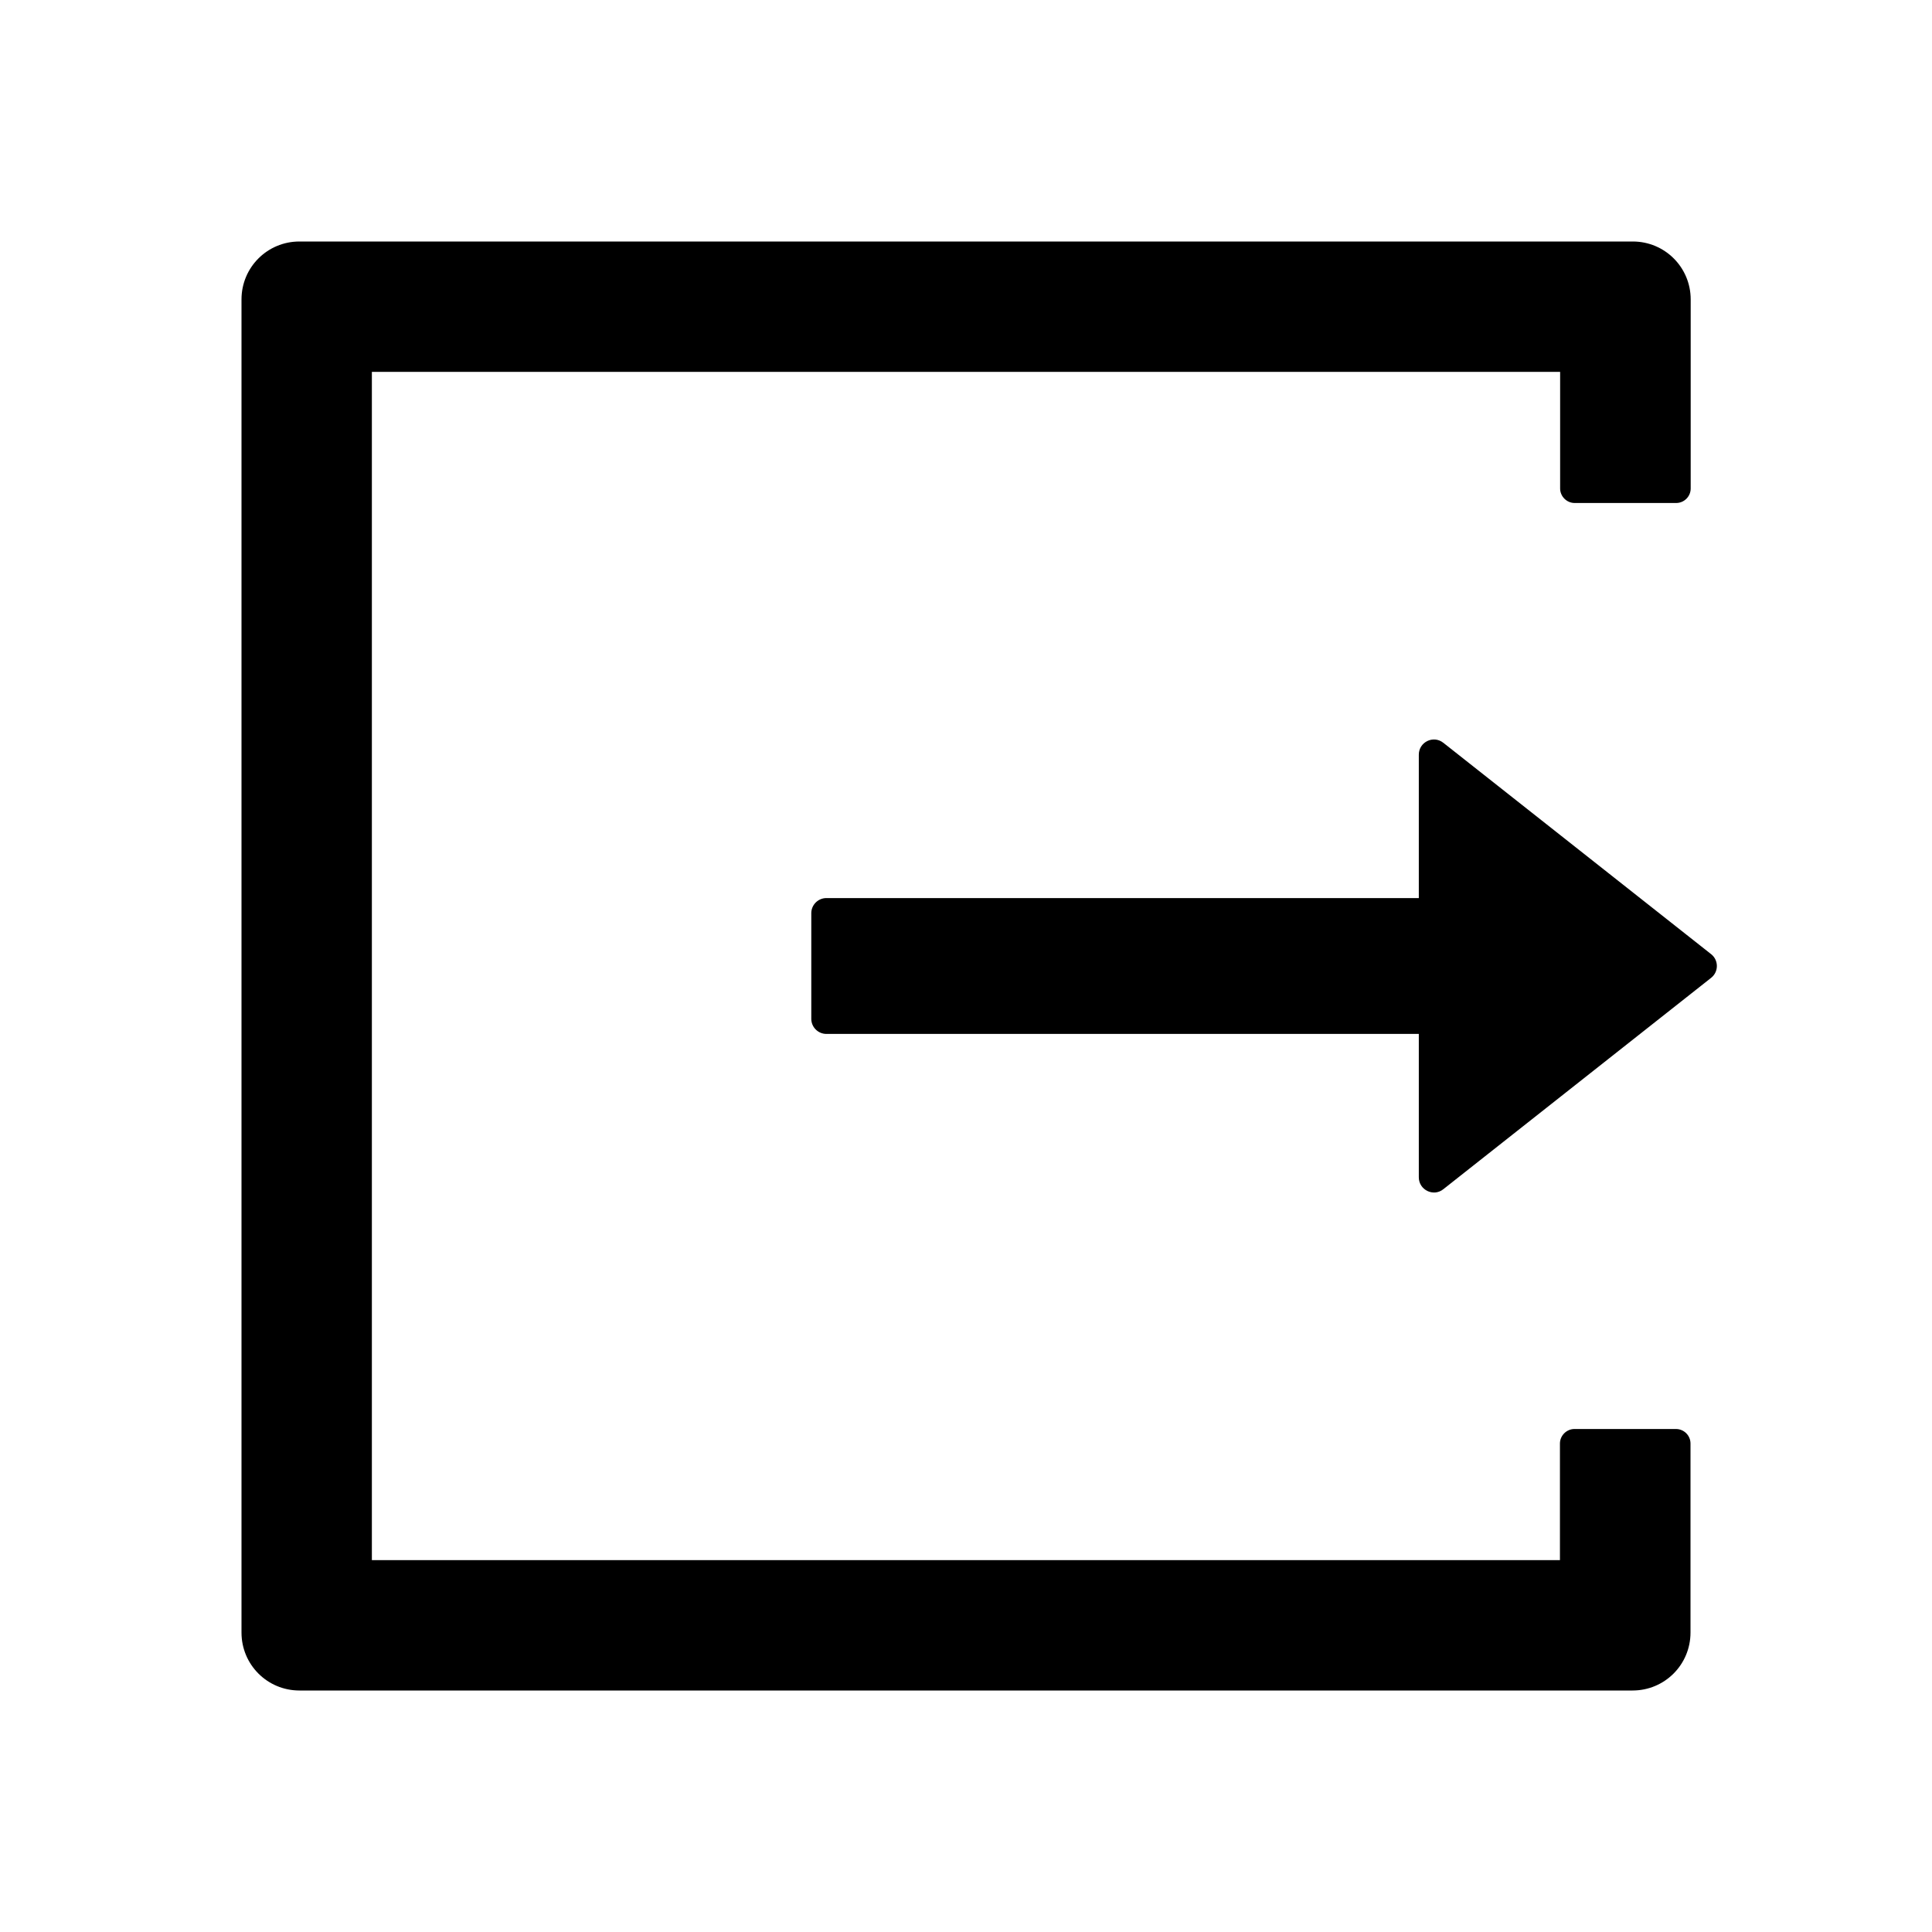
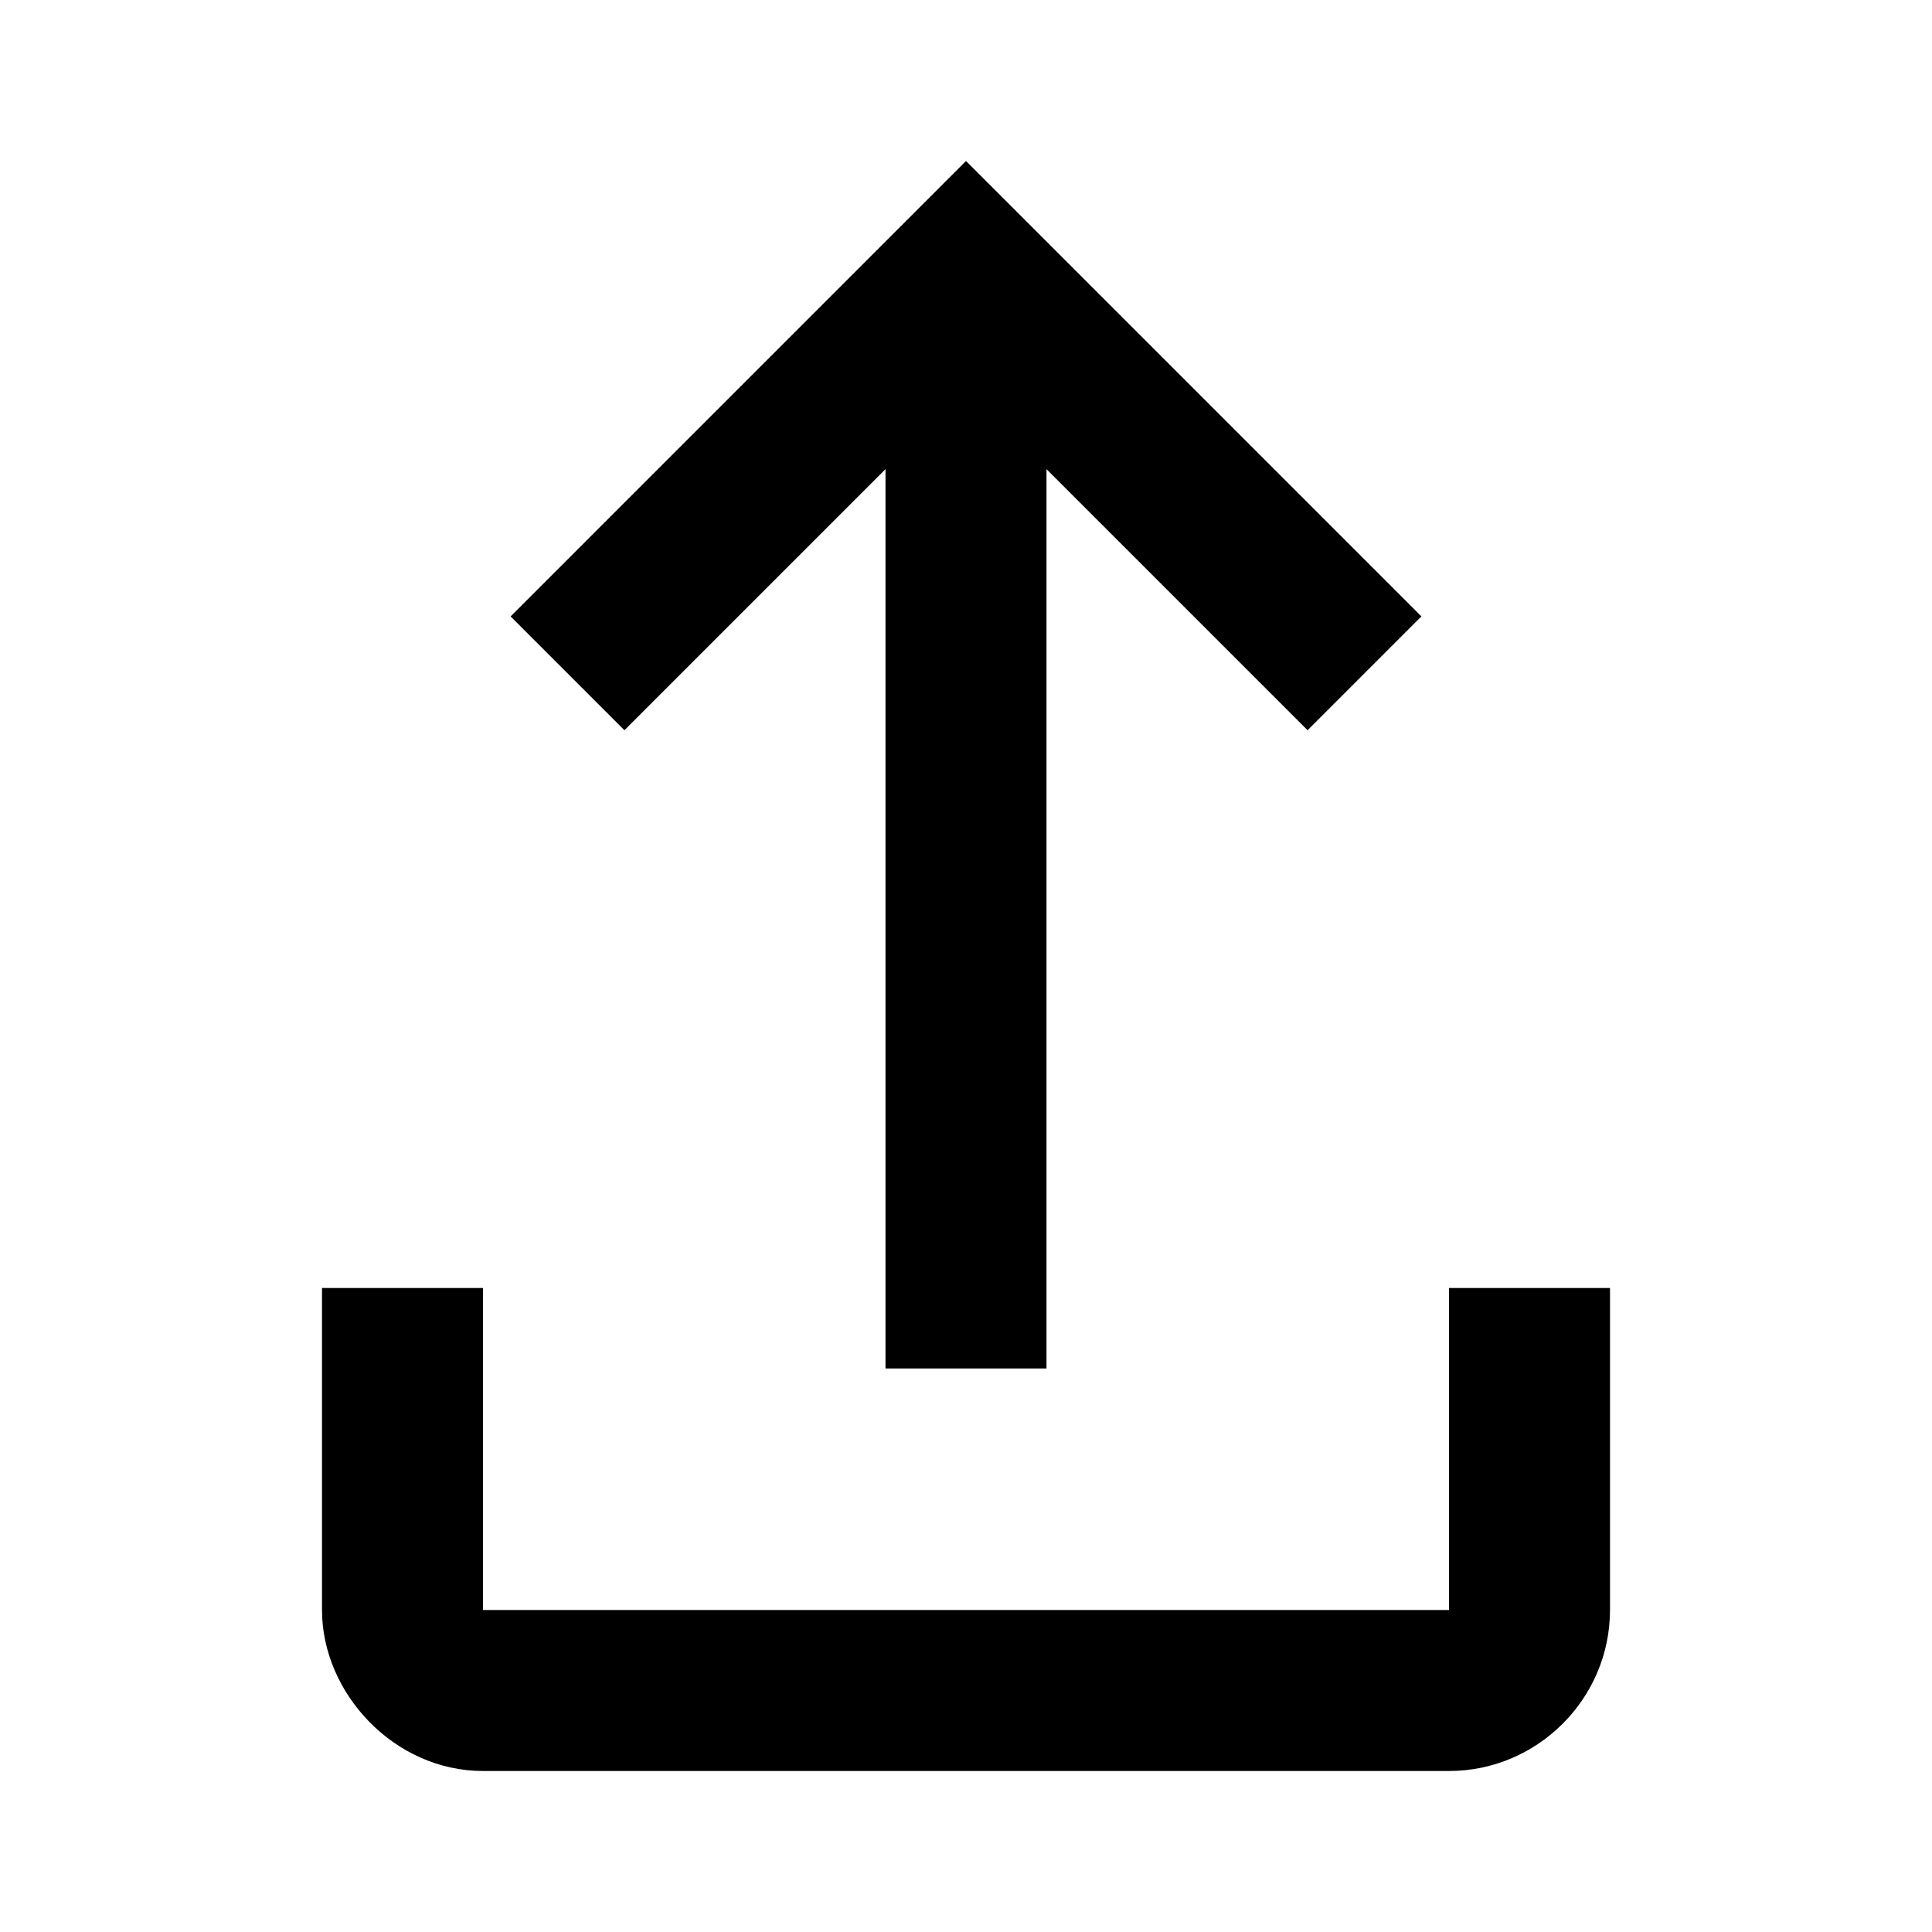
- <svg xmlns="http://www.w3.org/2000/svg" t="1673602030399" class="icon" viewBox="0 0 1024 1024" version="1.1" p-id="15458" width="200" height="200">
-   <path d="M888.3 757.4h-53.8c-4.2 0-7.7 3.5-7.7 7.7v61.8H197.1V197.1h629.8v61.8c0 4.2 3.5 7.7 7.7 7.7h53.8c4.2 0 7.7-3.4 7.7-7.7V158.7c0-17-13.7-30.7-30.7-30.7H158.7c-17 0-30.7 13.7-30.7 30.7v706.6c0 17 13.7 30.7 30.7 30.7h706.6c17 0 30.7-13.7 30.7-30.7V765.1c0-4.3-3.5-7.7-7.7-7.7z" p-id="15459" />
-   <path d="M906.9 505.7L765 393.7c-5.3-4.2-13-0.4-13 6.3v76H438c-4.4 0-8 3.6-8 8v56c0 4.4 3.6 8 8 8h314v76c0 6.7 7.8 10.5 13 6.3l141.9-112c4.1-3.2 4.1-9.4 0-12.6z" p-id="15460" />
+ <svg xmlns="http://www.w3.org/2000/svg" t="1734934387553" class="icon" viewBox="0 0 1024 1024" version="1.1" p-id="2776" width="200" height="200">
+   <path d="M554.667 248.661V725.333h-85.333V248.661L330.965 387.029 270.635 326.699 512 85.333l241.365 241.365-60.331 60.331L554.667 248.661zM170.667 682.667h85.333v170.667h512v-170.667h85.333v170.667c0 46.933-38.4 85.333-85.333 85.333H256c-46.933 0-85.333-41.088-85.333-85.333v-170.667z" fill="#000000" p-id="2777" />
</svg>
